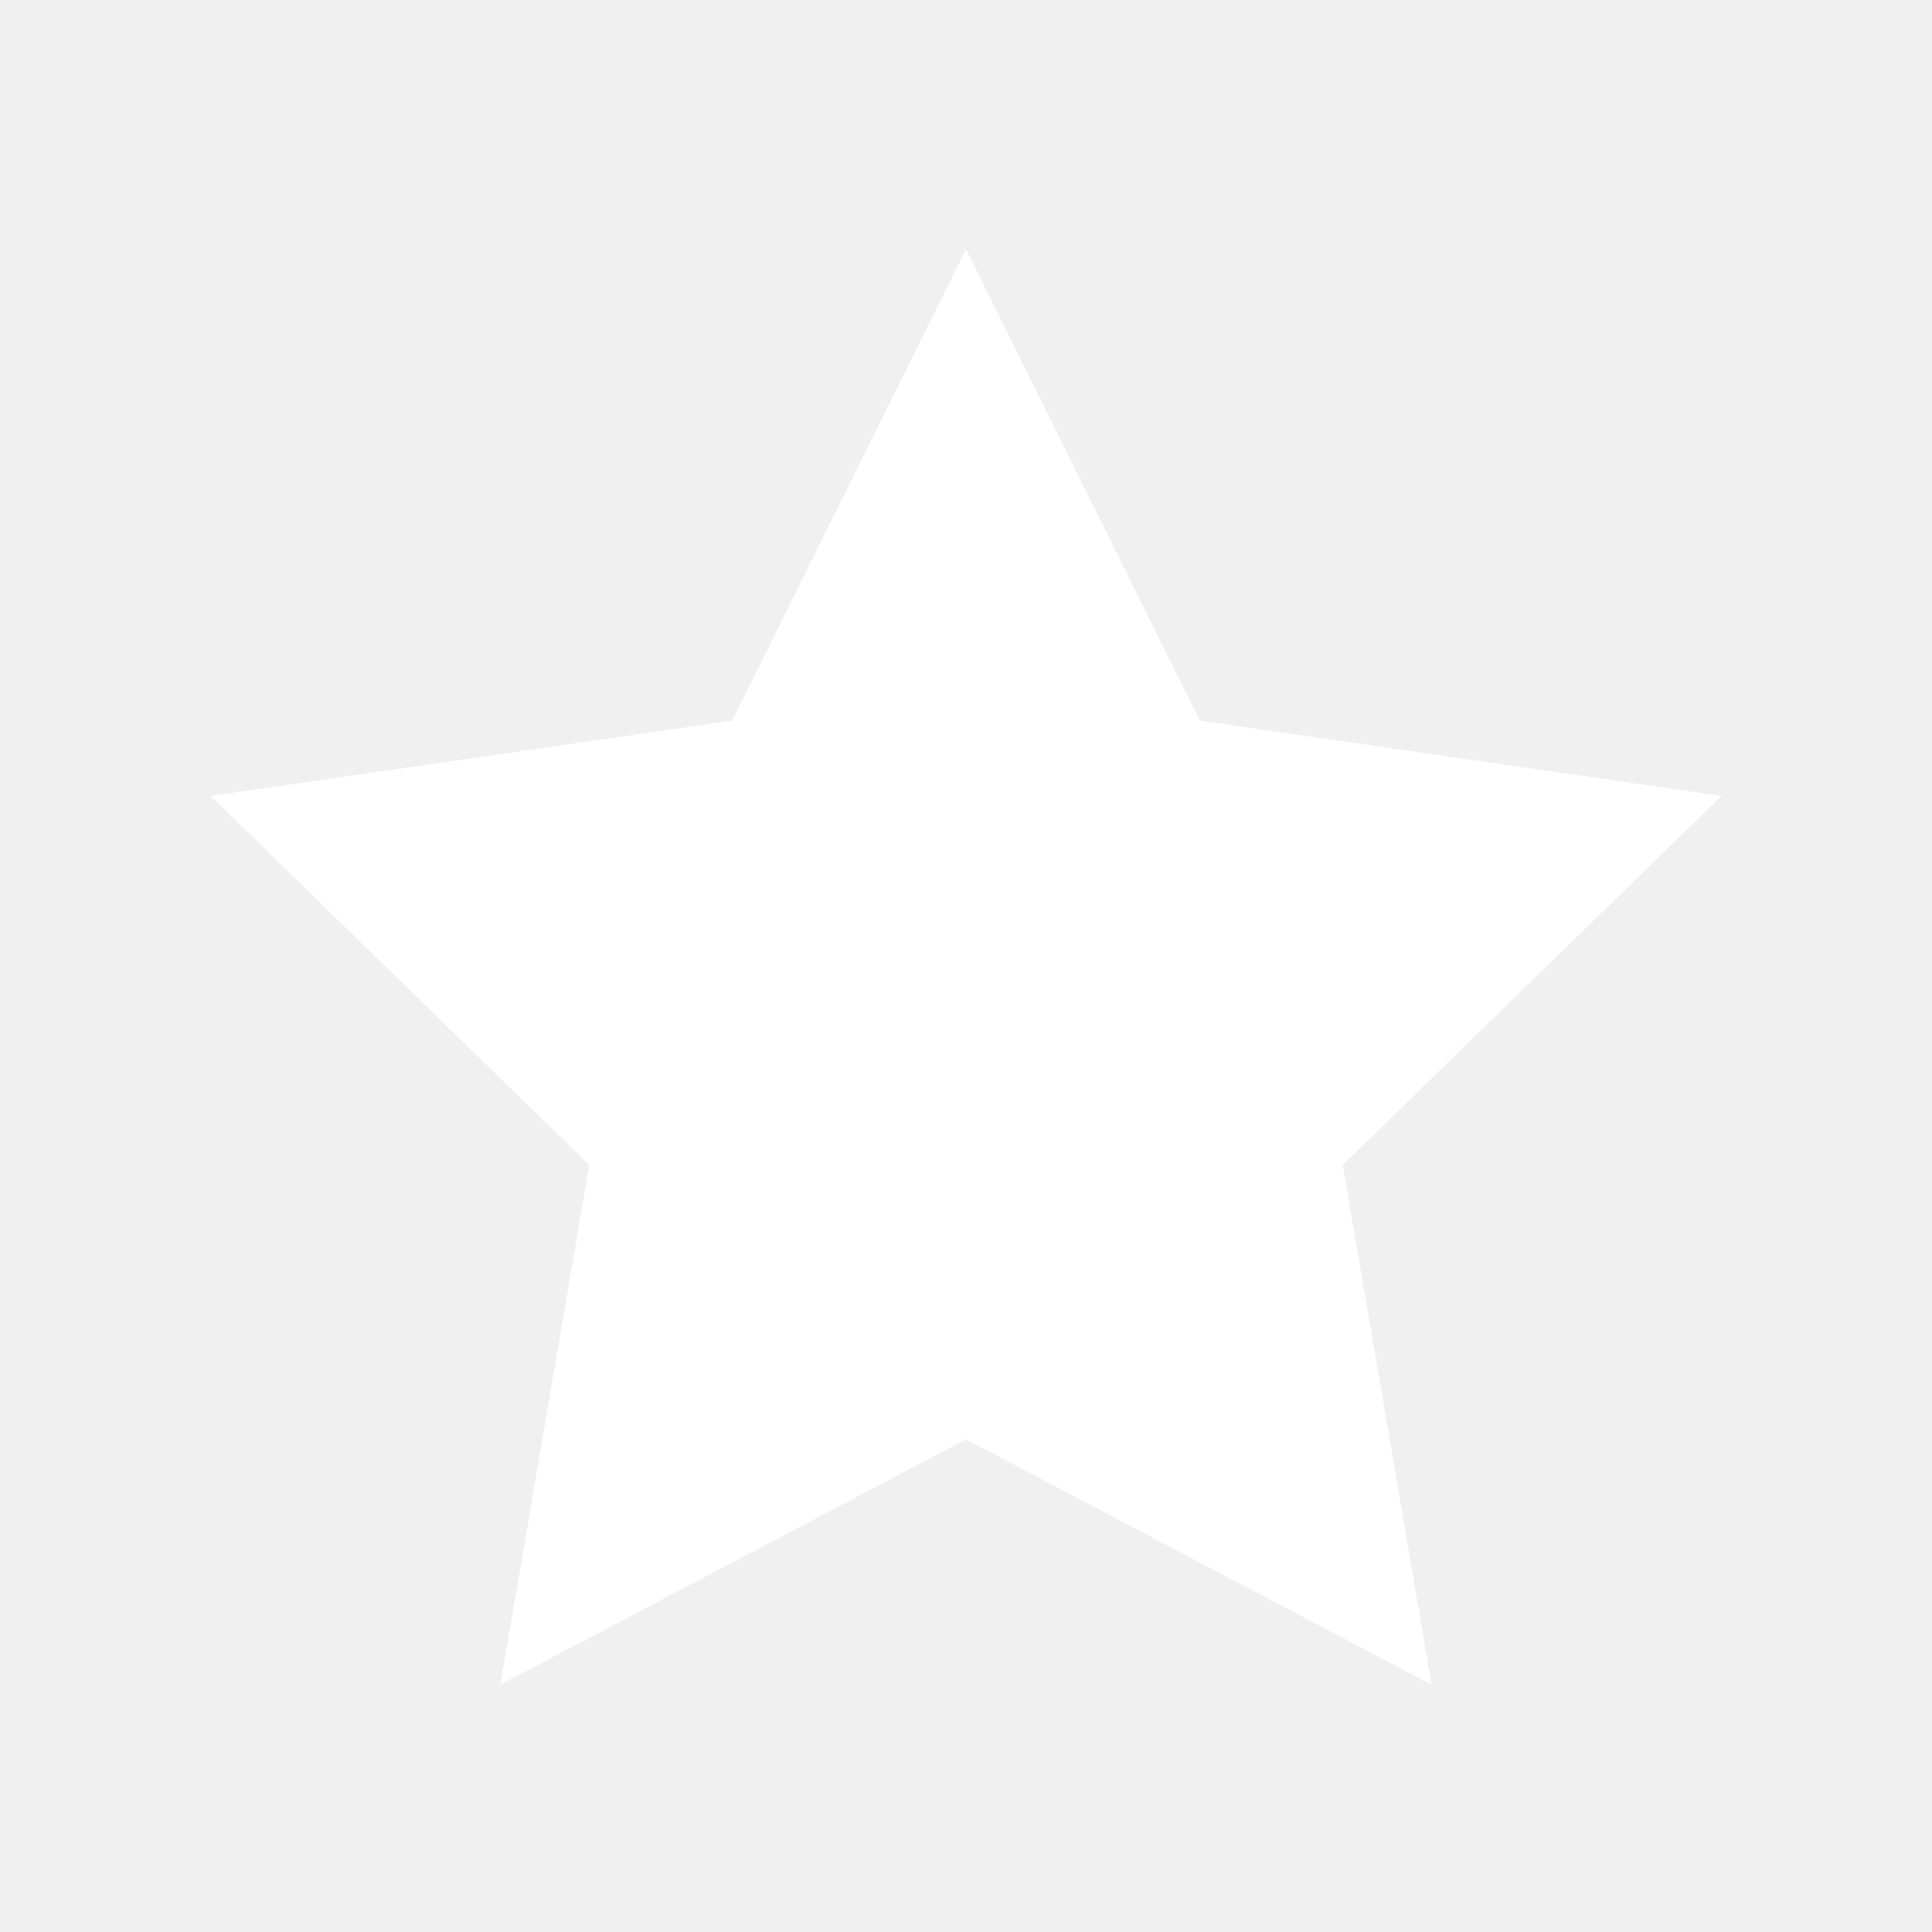
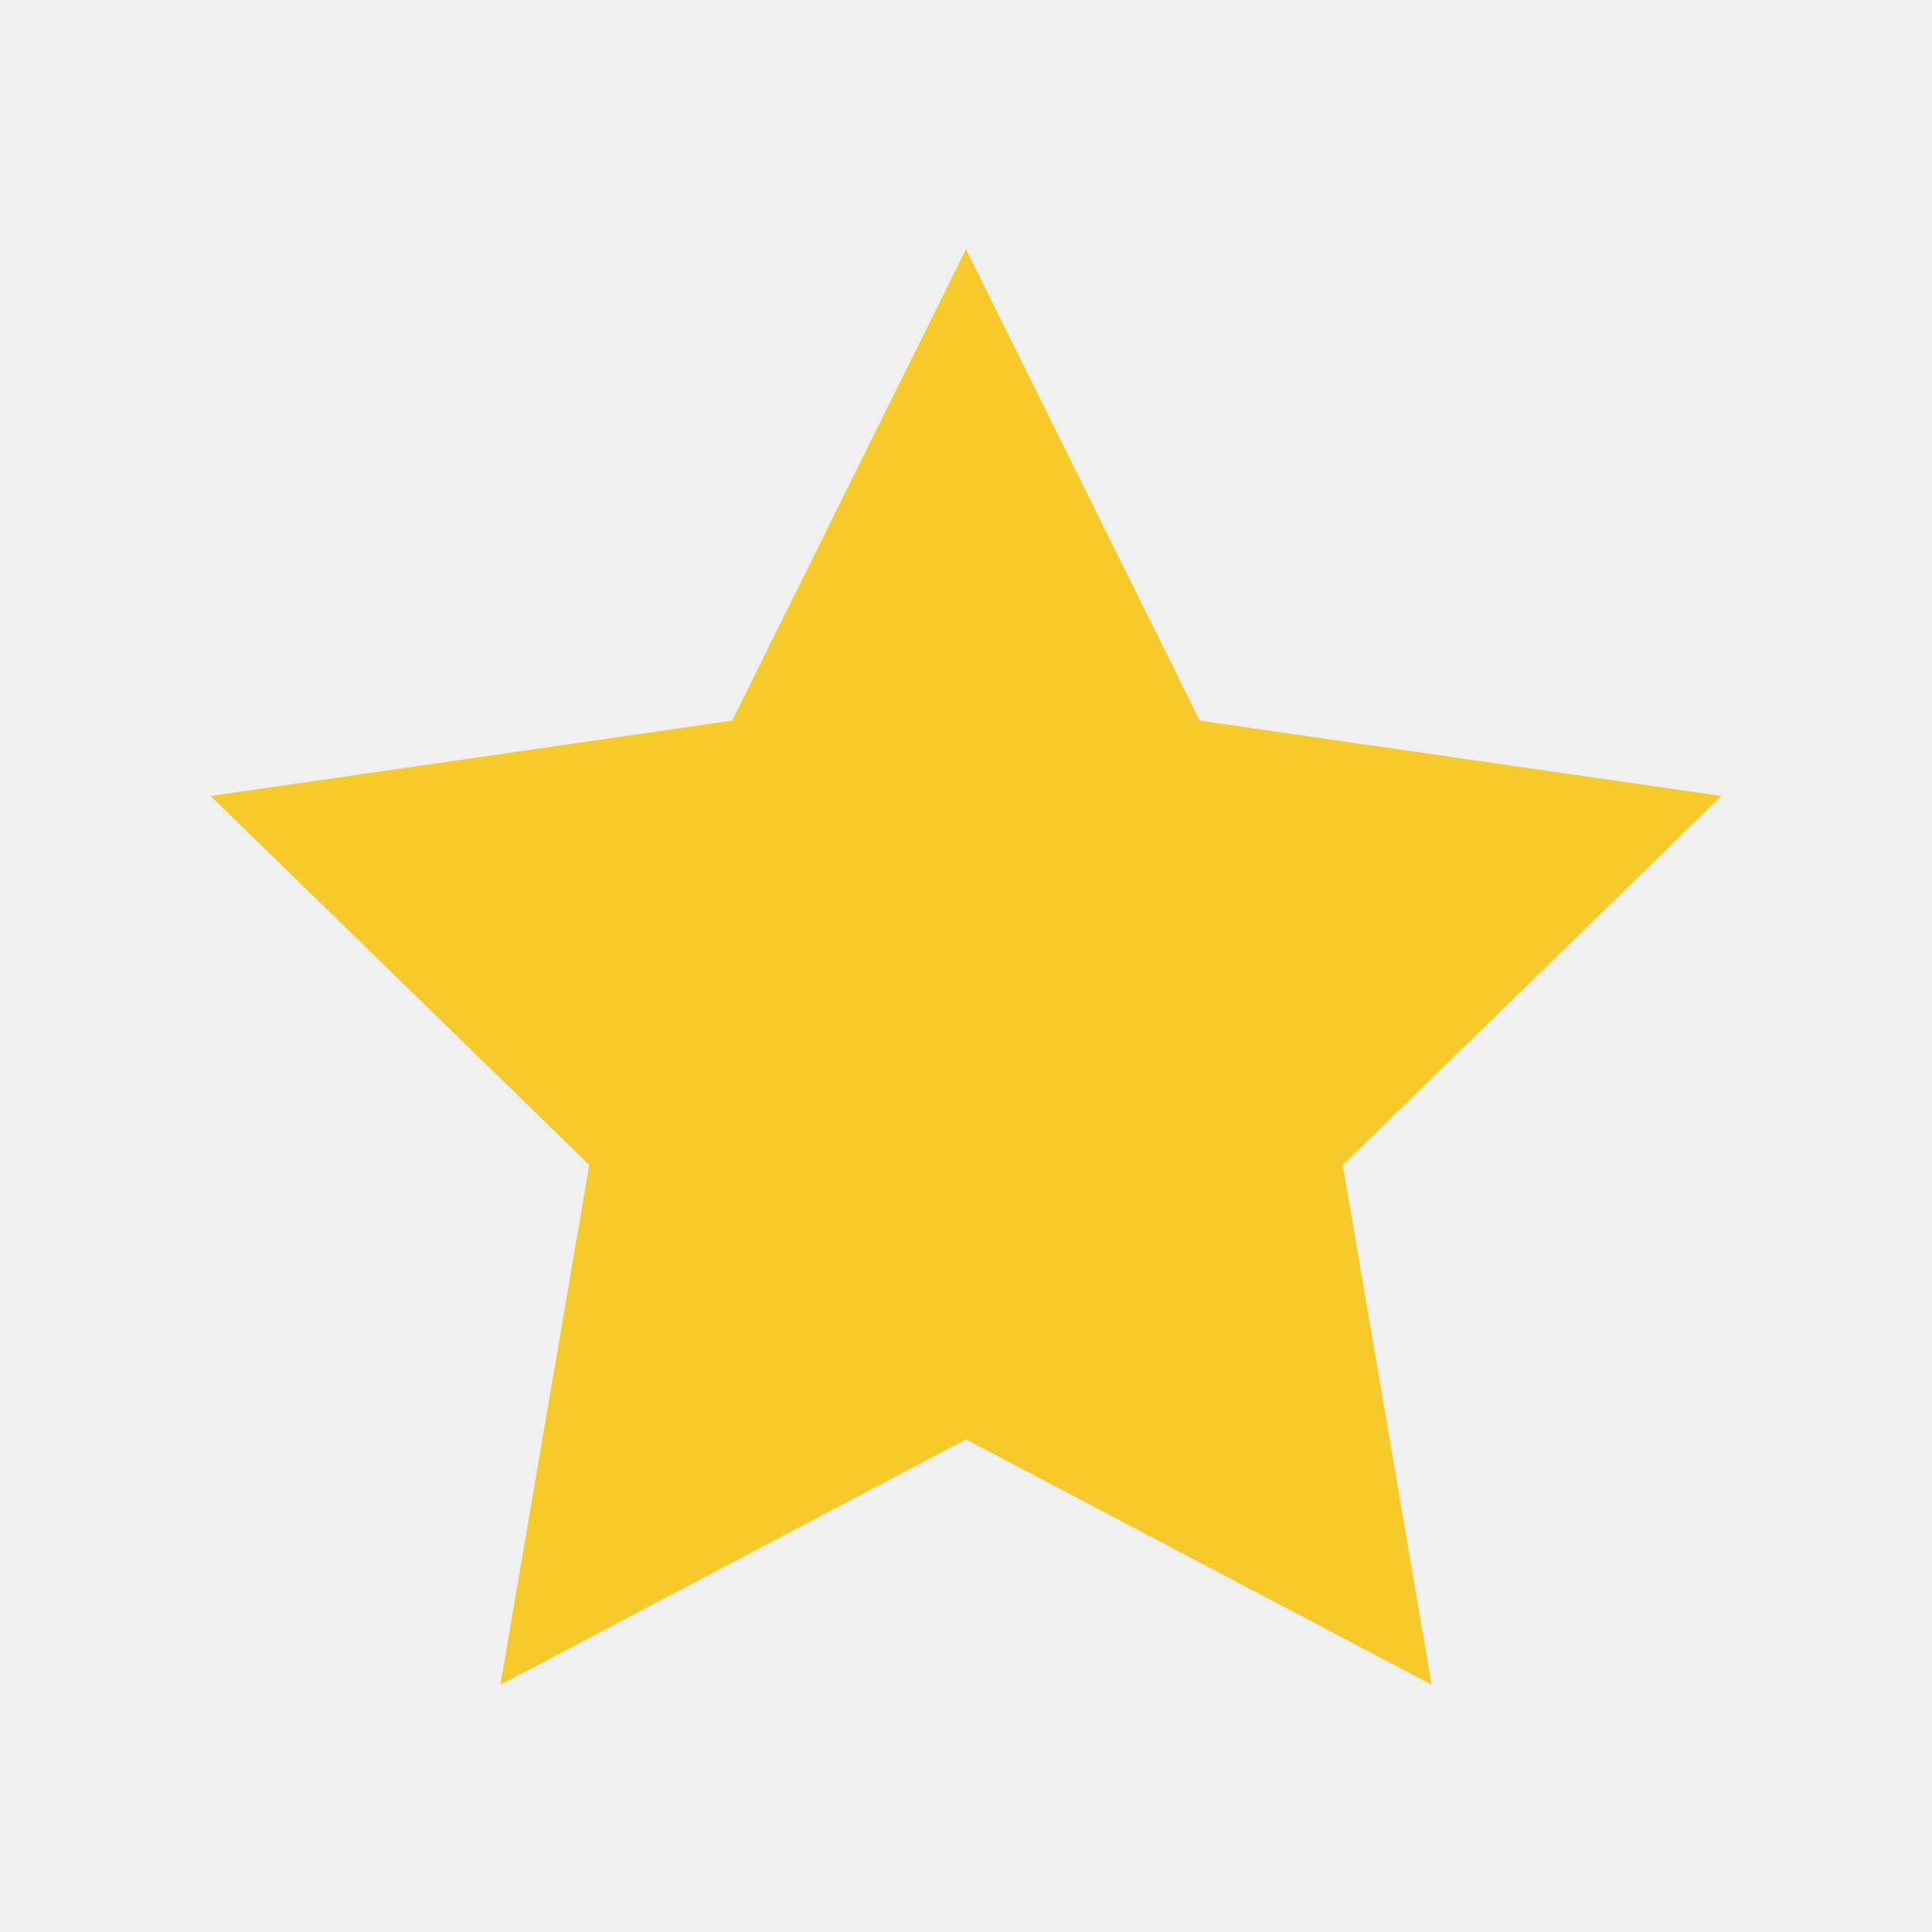
- <svg xmlns="http://www.w3.org/2000/svg" fill="#fff" width="20px" height="20px" viewBox="0 0 32 32" version="1.1">
+ <svg xmlns="http://www.w3.org/2000/svg" fill="#F6CA2A" width="20px" height="20px" viewBox="0 0 32 32" version="1.1">
  <path d="M3.488 13.184l6.272 6.112-1.472 8.608 7.712-4.064 7.712 4.064-1.472-8.608 6.272-6.112-8.64-1.248-3.872-7.808-3.872 7.808z" />
</svg>
